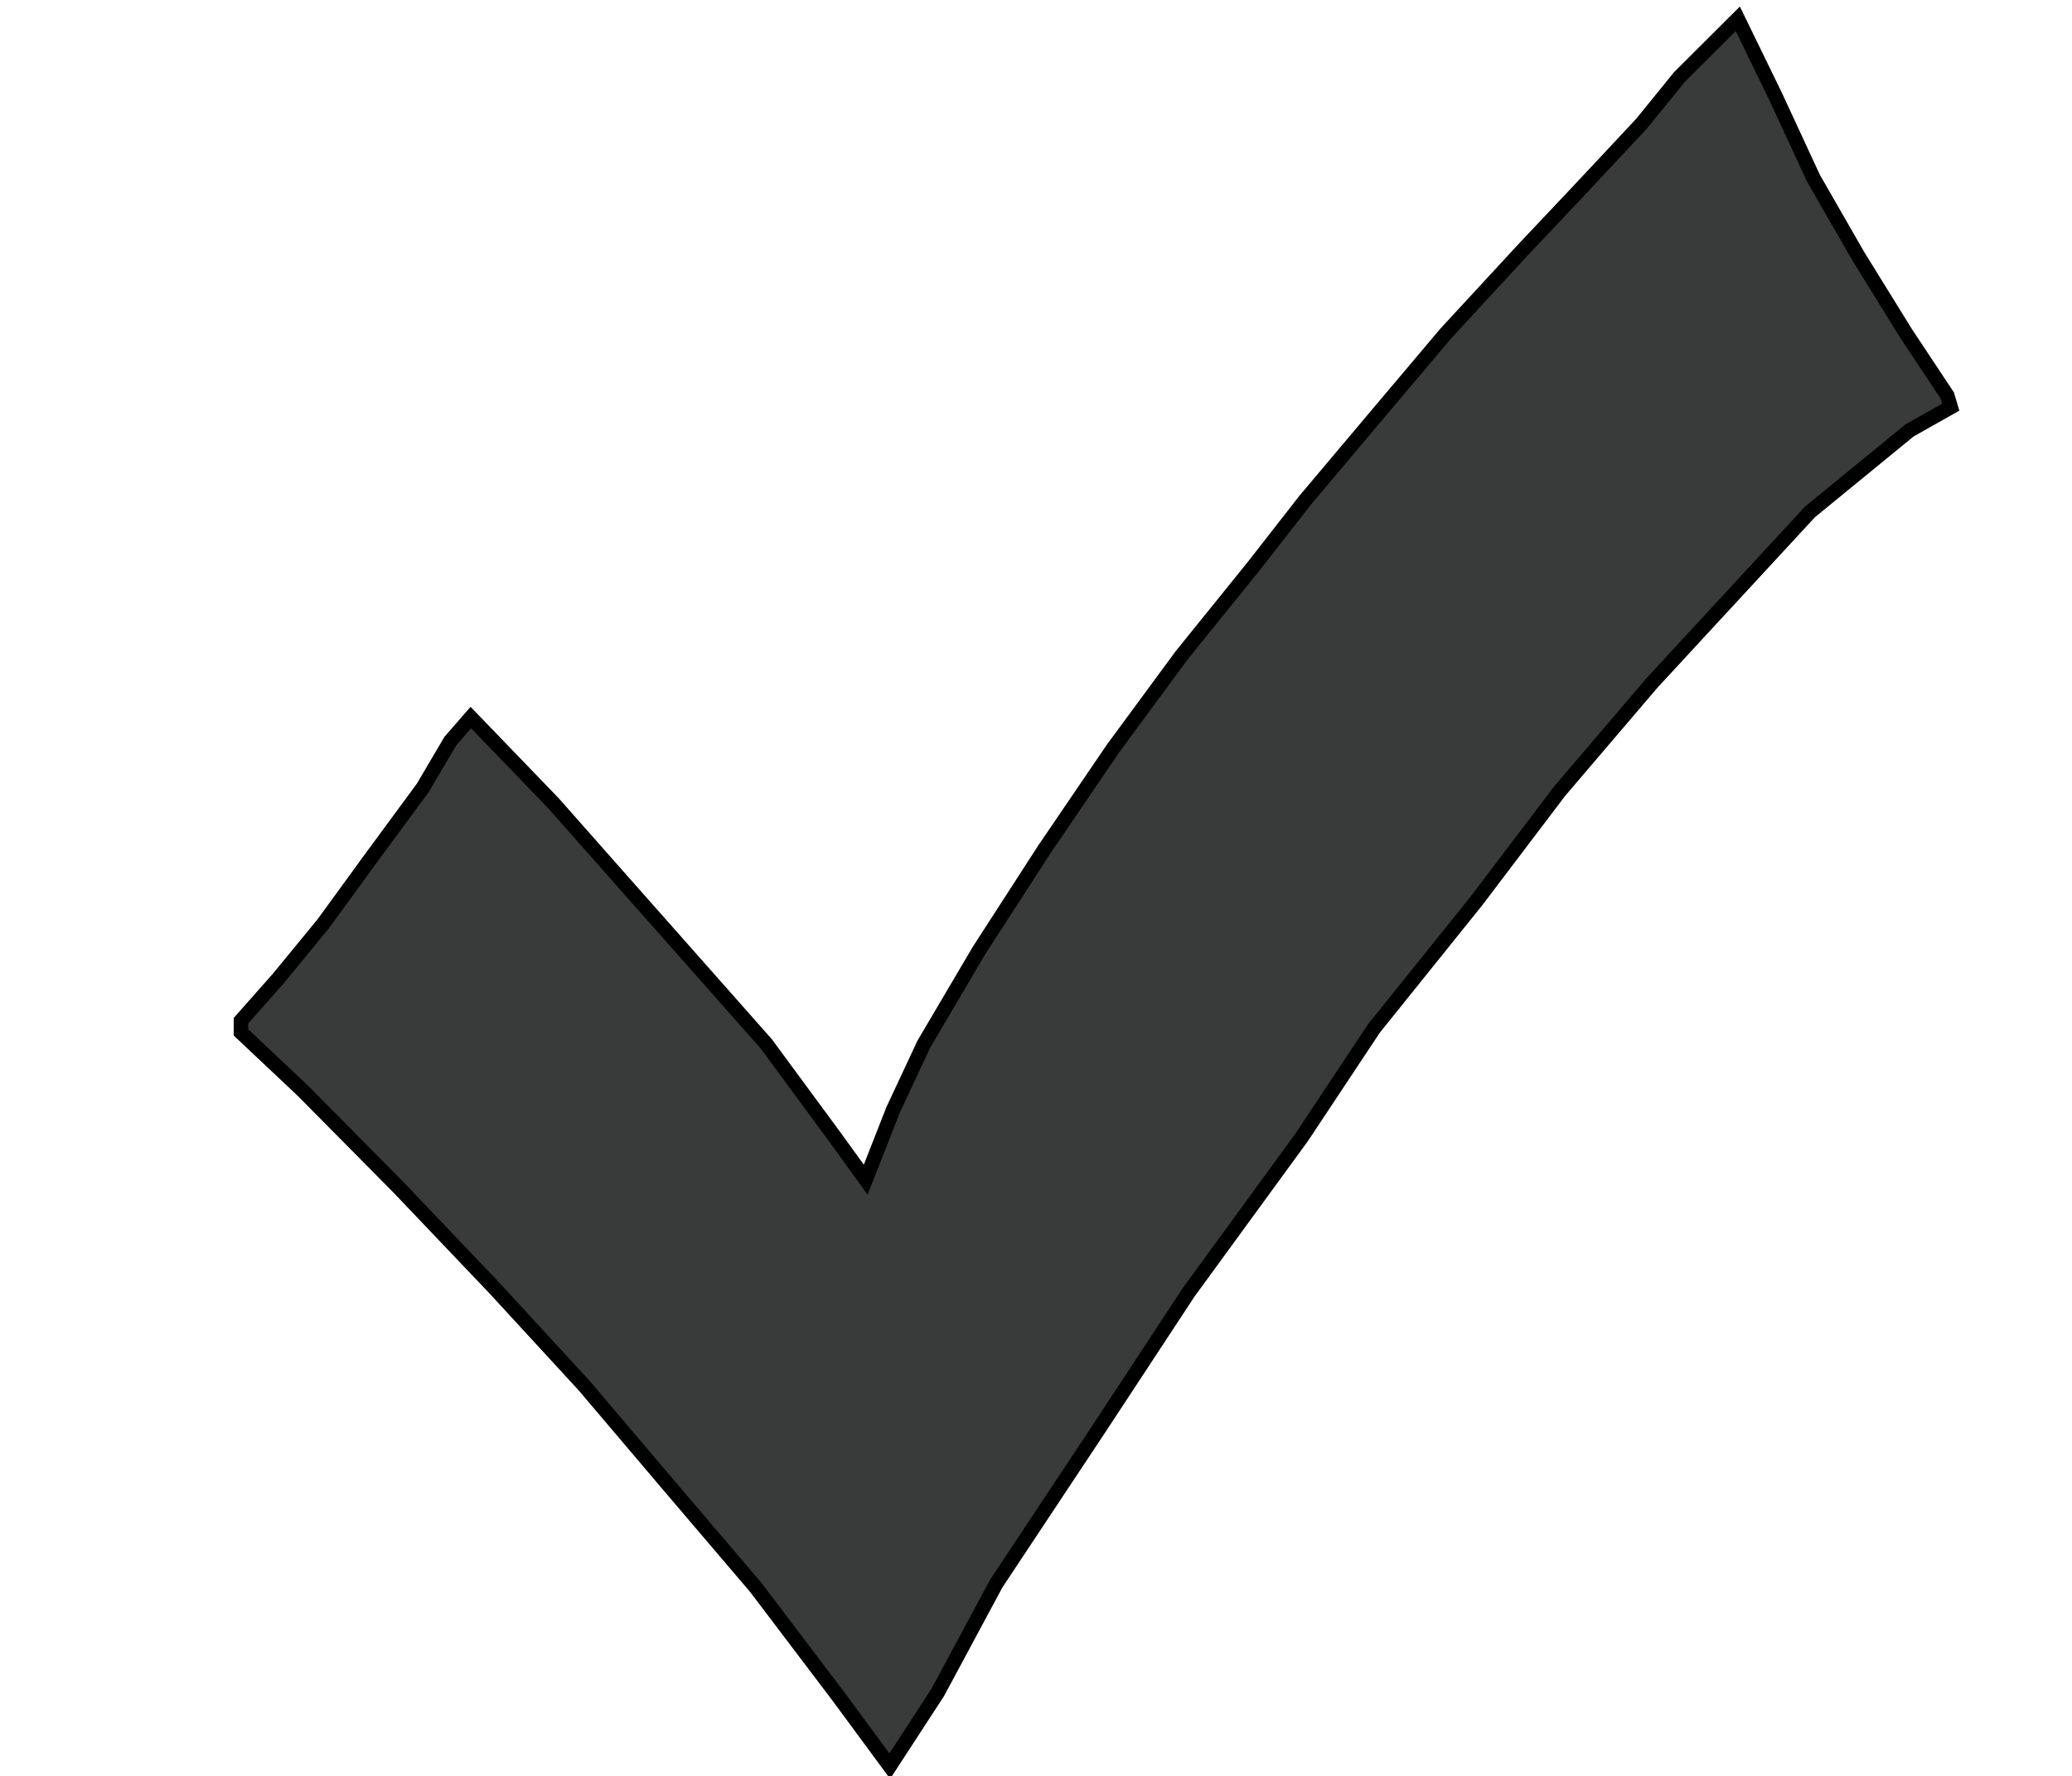
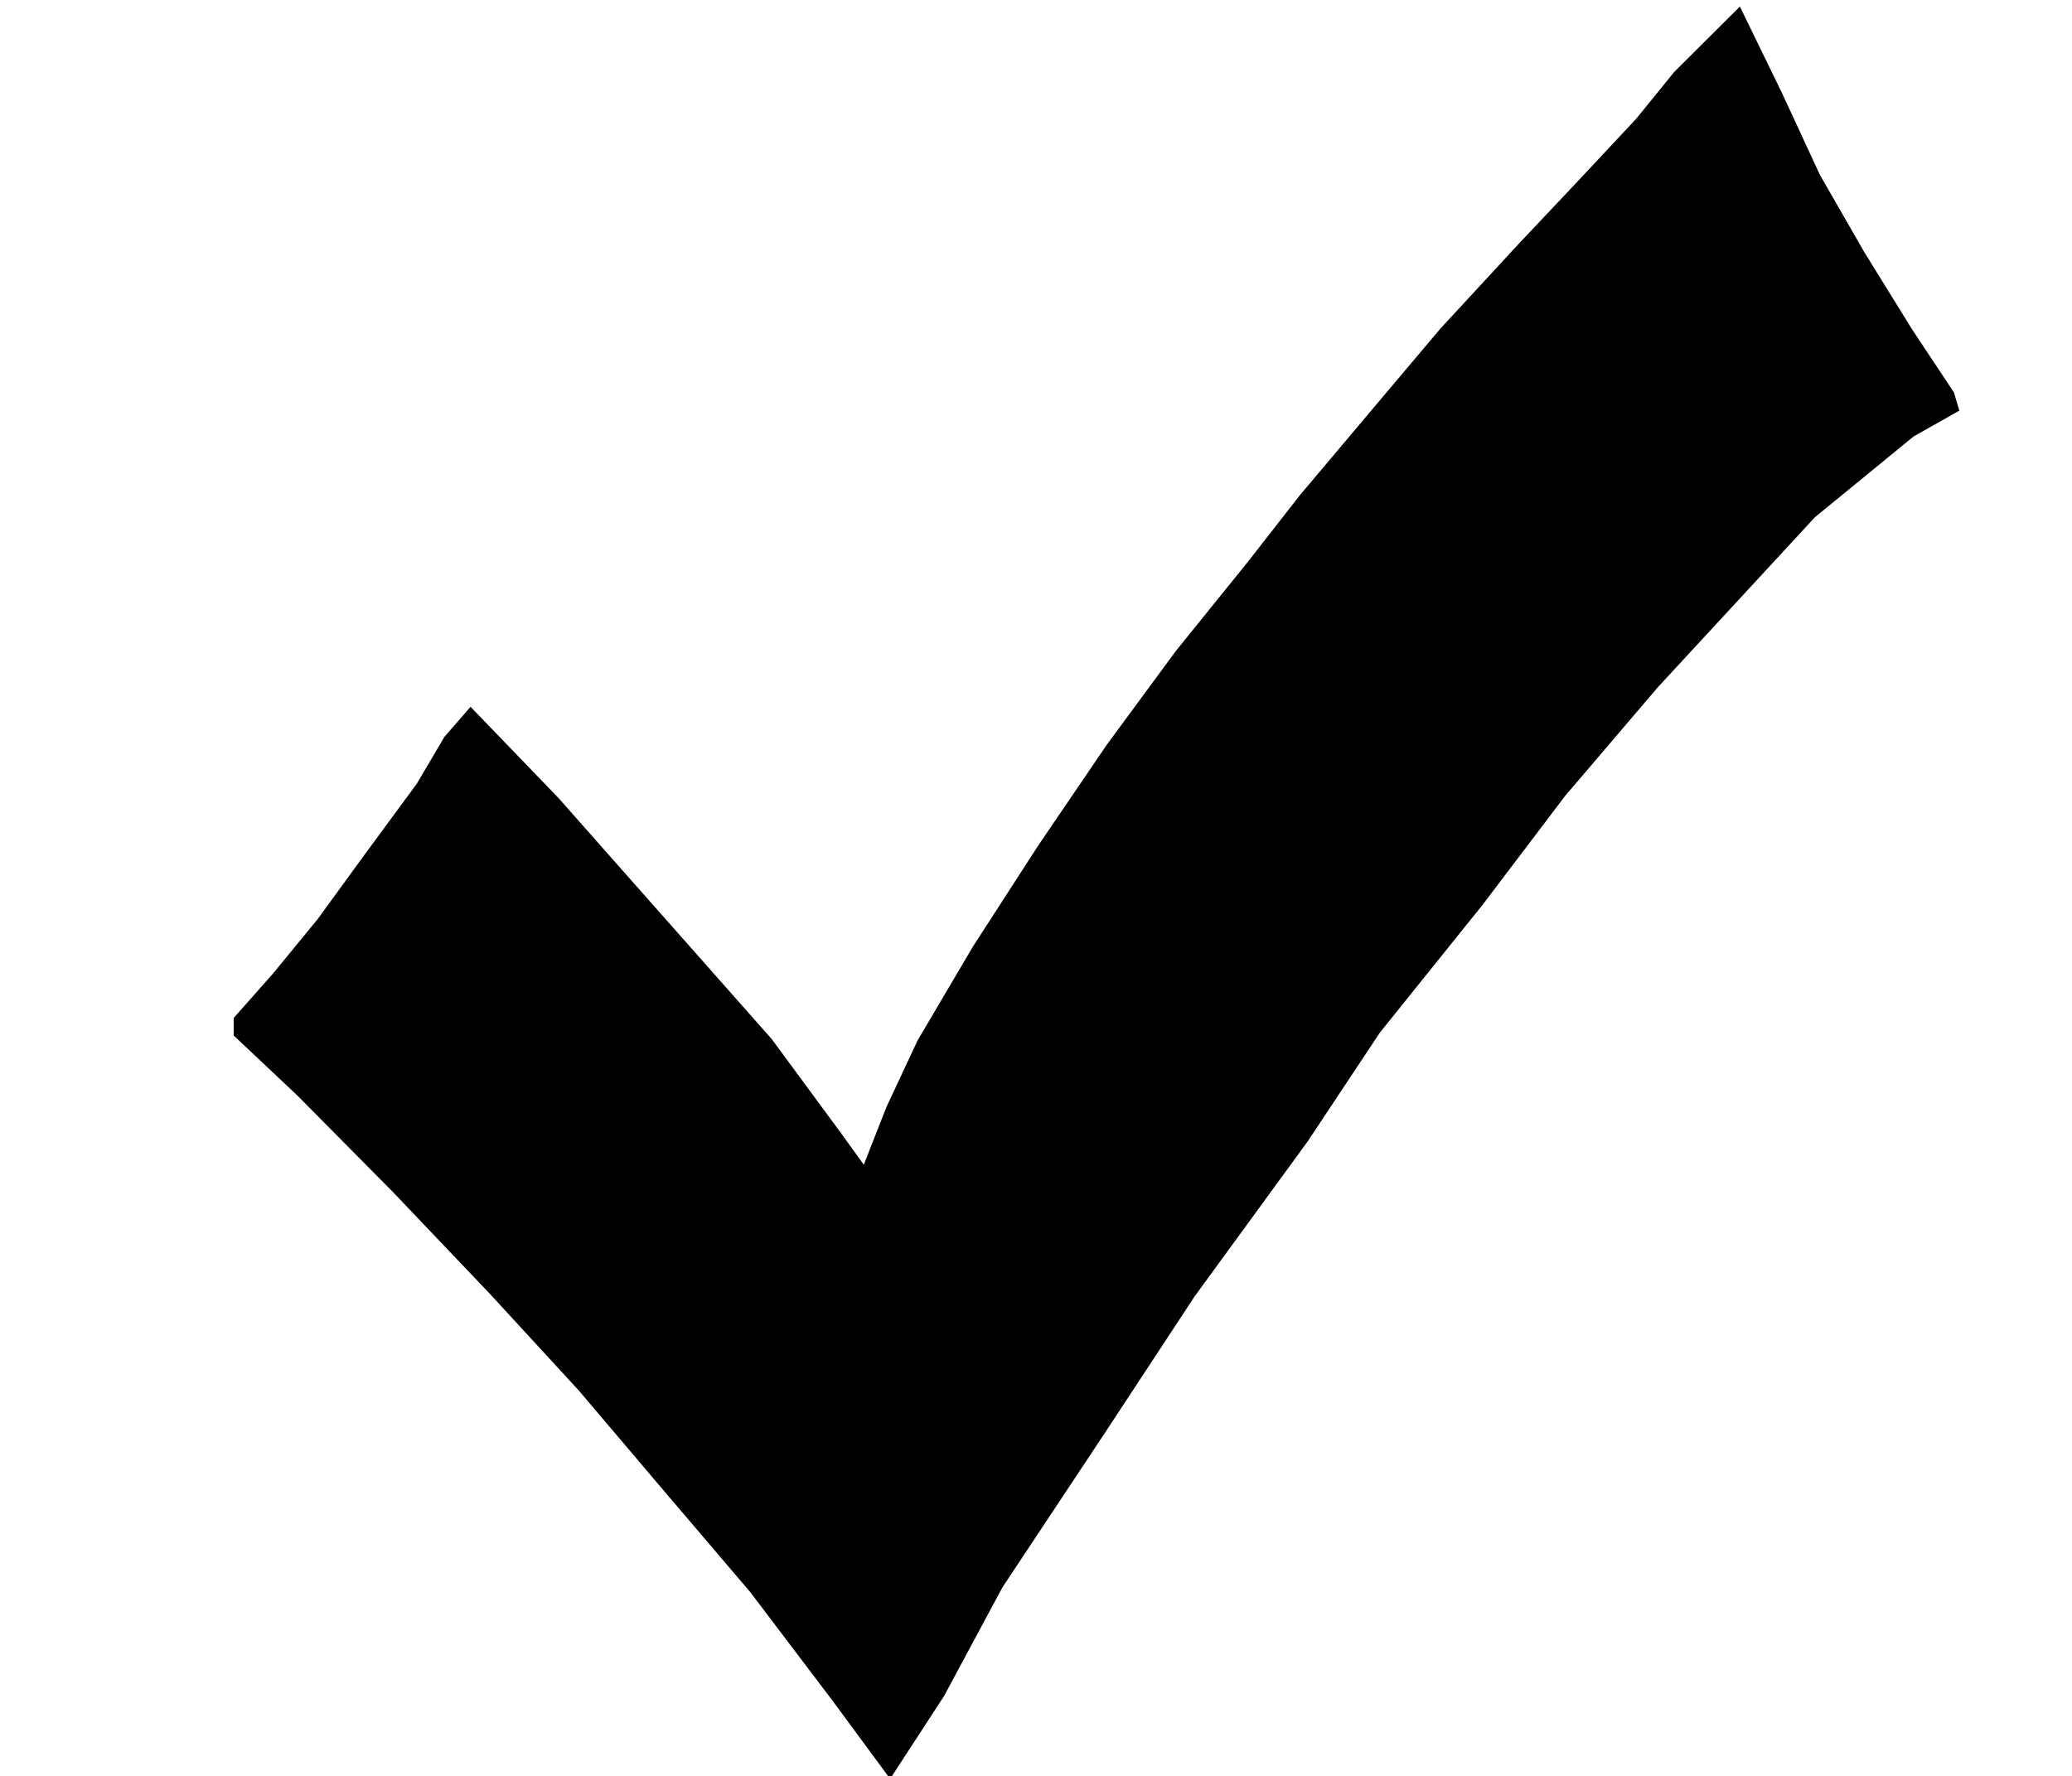
<svg xmlns="http://www.w3.org/2000/svg" width="21" height="18" id="svg2" version="1.1">
  <defs id="defs4" />
  <g id="layer1" transform="translate(0,-1034.362)">
-     <path style="fill:#393a3a;fill-opacity:1;stroke:#000000;stroke-width:0.147px;stroke-linecap:butt;stroke-linejoin:miter;stroke-opacity:1" d="m 4.772,1041.635 0.835,0.866 0.731,0.827 0.731,0.826 0.696,0.787 0.696,0.945 0.313,0.433 0.278,-0.708 0.313,-0.669 0.557,-0.945 0.661,-1.023 0.696,-1.023 0.696,-0.945 0.731,-0.905 0.522,-0.669 0.696,-0.826 0.731,-0.866 0.8,-0.866 0.557,-0.59 0.626,-0.669 0.383,-0.472 0.592,-0.59 0.383,0.787 0.383,0.827 0.452,0.787 0.487,0.787 0.418,0.63 0.035,0.118 -0.418,0.236 -1.009,0.826 -0.8,0.866 -0.8,0.866 -0.94,1.102 -0.835,1.102 -1.044,1.299 -0.731,1.102 -1.148,1.574 -0.905,1.377 -1.044,1.574 -0.592,1.102 -0.487,0.748 -0.522,-0.708 -0.835,-1.102 -0.905,-1.062 -0.835,-0.984 -0.905,-0.984 -0.974,-1.023 -0.974,-0.984 -0.626,-0.59 0,-0.118 0.383,-0.433 0.452,-0.551 0.487,-0.669 0.522,-0.709 0.278,-0.472 z" id="path2996" />
+     <path style="fill:#000000;fill-opacity:1;stroke:#000000;stroke-width:0.147px;stroke-linecap:butt;stroke-linejoin:miter;stroke-opacity:1" d="m 4.772,1041.635 0.835,0.866 0.731,0.827 0.731,0.826 0.696,0.787 0.696,0.945 0.313,0.433 0.278,-0.708 0.313,-0.669 0.557,-0.945 0.661,-1.023 0.696,-1.023 0.696,-0.945 0.731,-0.905 0.522,-0.669 0.696,-0.826 0.731,-0.866 0.8,-0.866 0.557,-0.59 0.626,-0.669 0.383,-0.472 0.592,-0.59 0.383,0.787 0.383,0.827 0.452,0.787 0.487,0.787 0.418,0.63 0.035,0.118 -0.418,0.236 -1.009,0.826 -0.8,0.866 -0.8,0.866 -0.94,1.102 -0.835,1.102 -1.044,1.299 -0.731,1.102 -1.148,1.574 -0.905,1.377 -1.044,1.574 -0.592,1.102 -0.487,0.748 -0.522,-0.708 -0.835,-1.102 -0.905,-1.062 -0.835,-0.984 -0.905,-0.984 -0.974,-1.023 -0.974,-0.984 -0.626,-0.59 0,-0.118 0.383,-0.433 0.452,-0.551 0.487,-0.669 0.522,-0.709 0.278,-0.472 z" id="path2996" />
  </g>
</svg>
